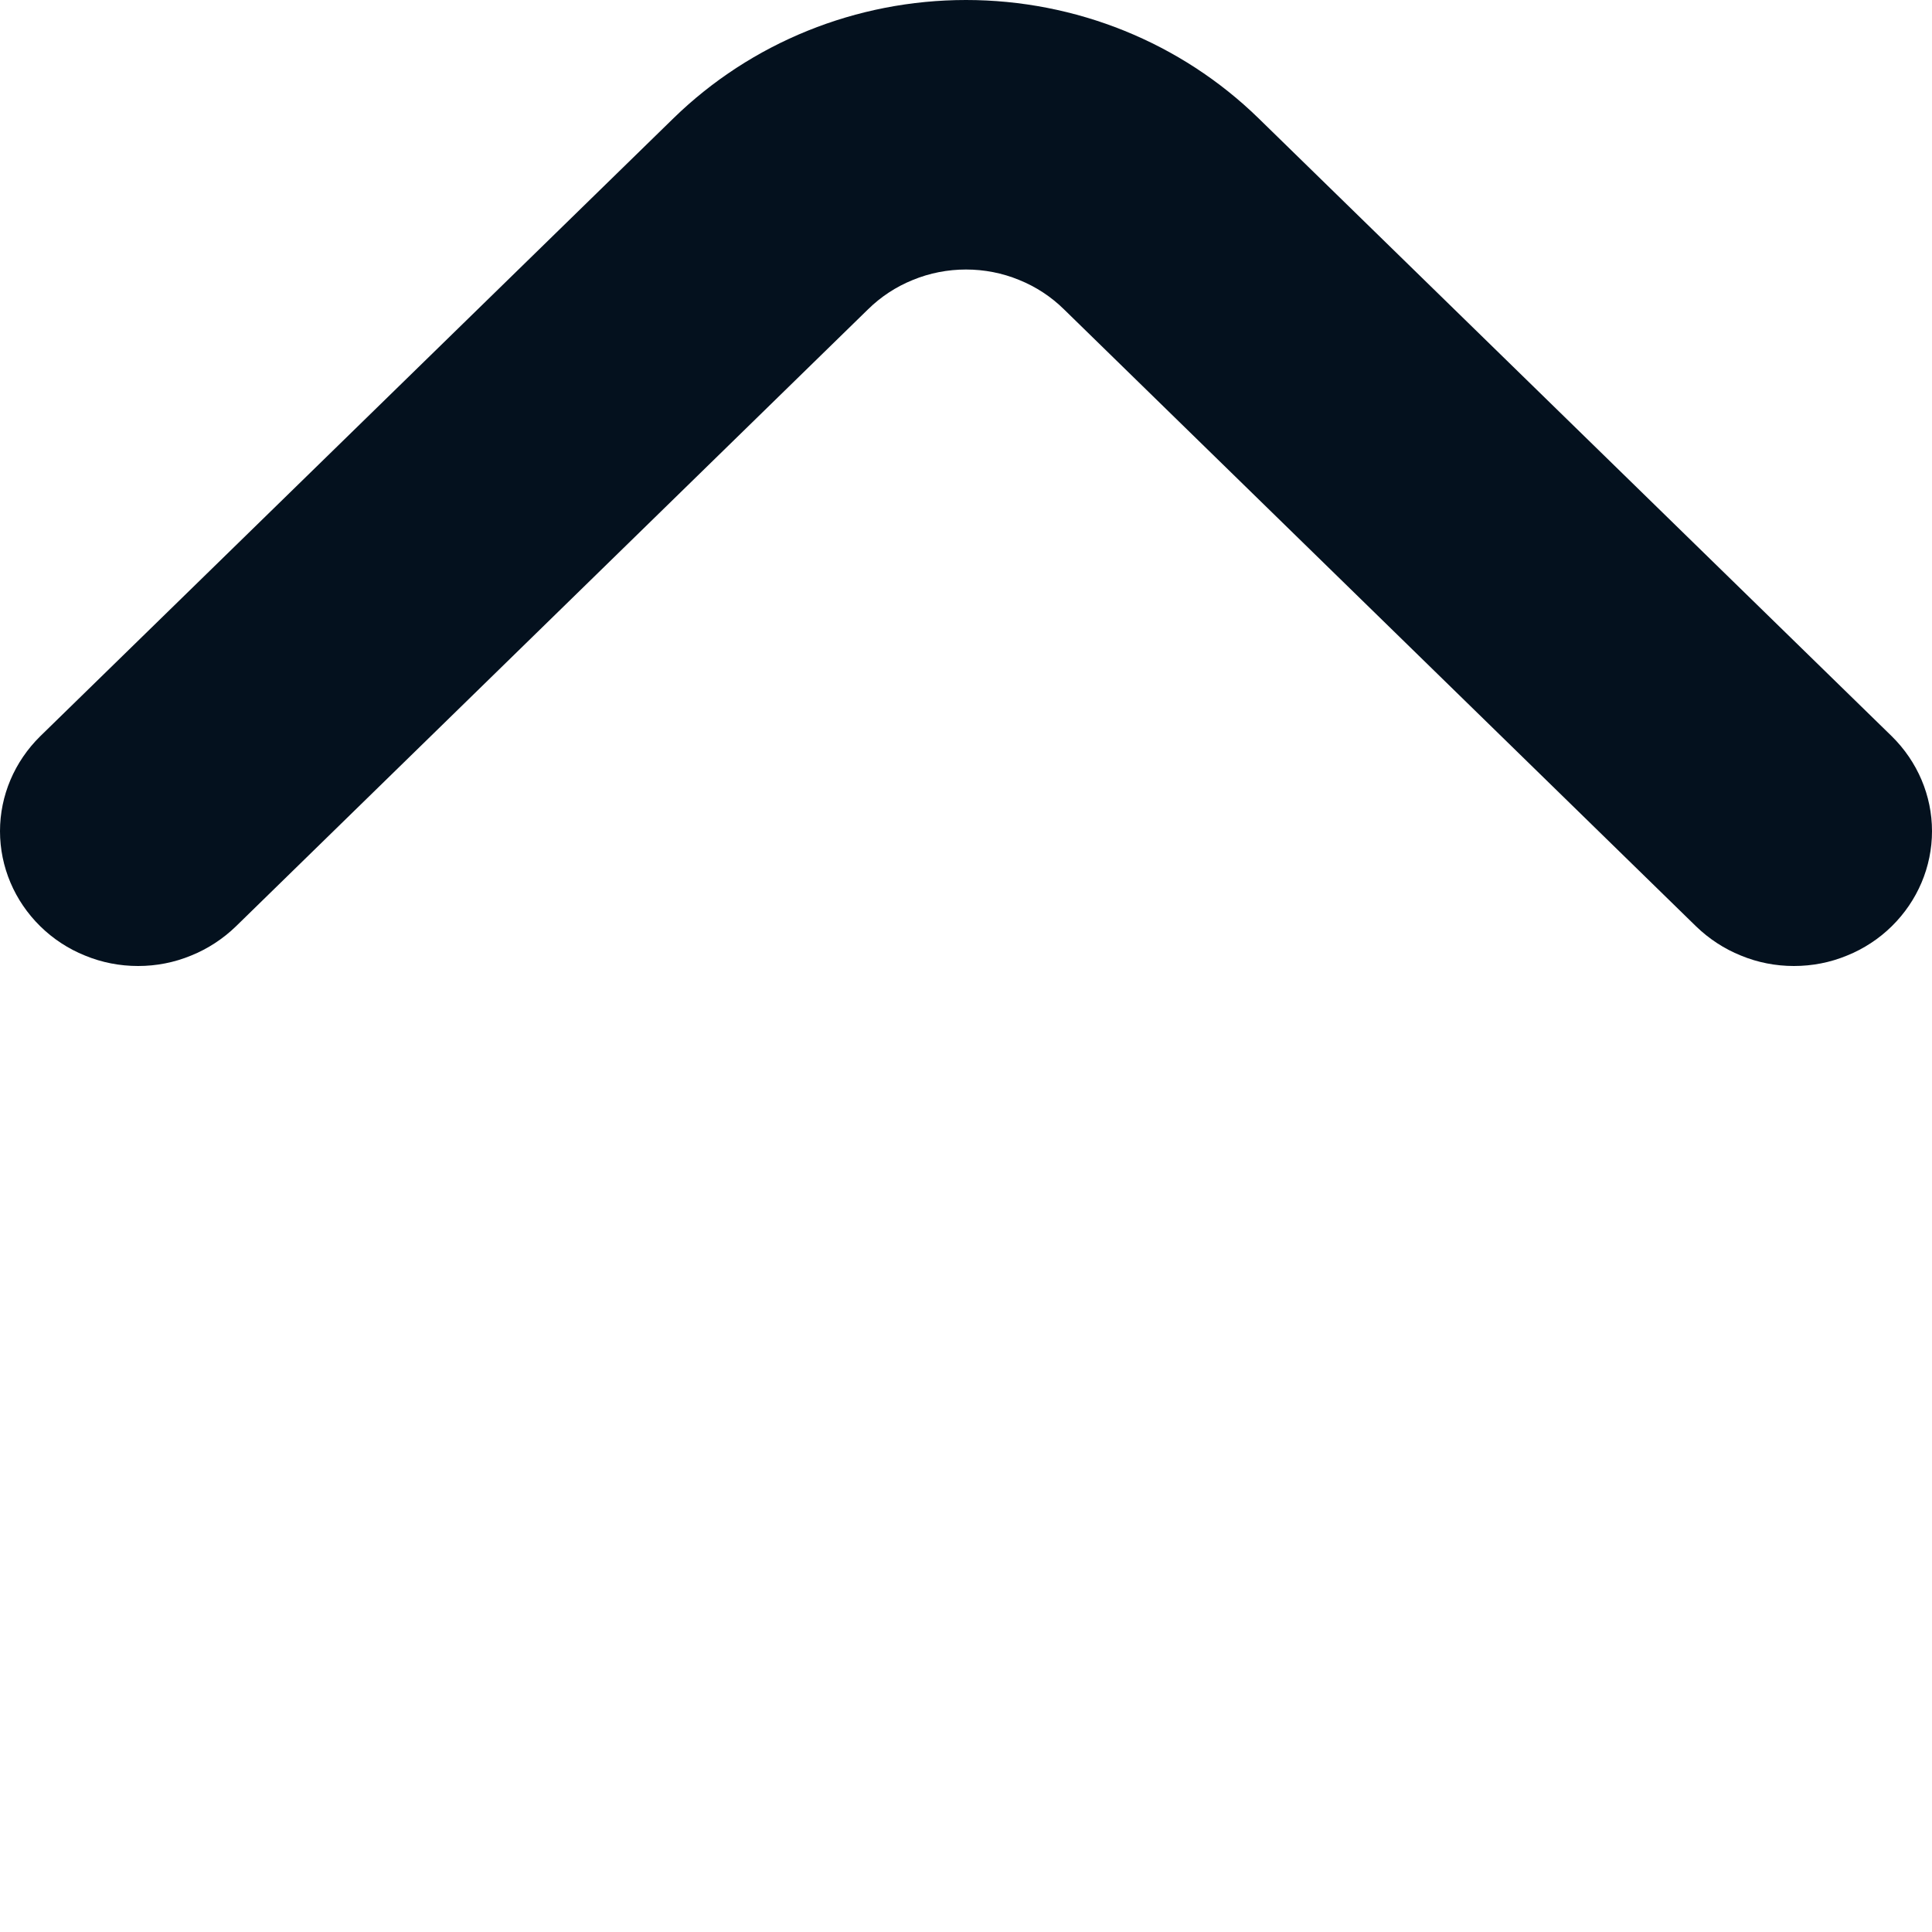
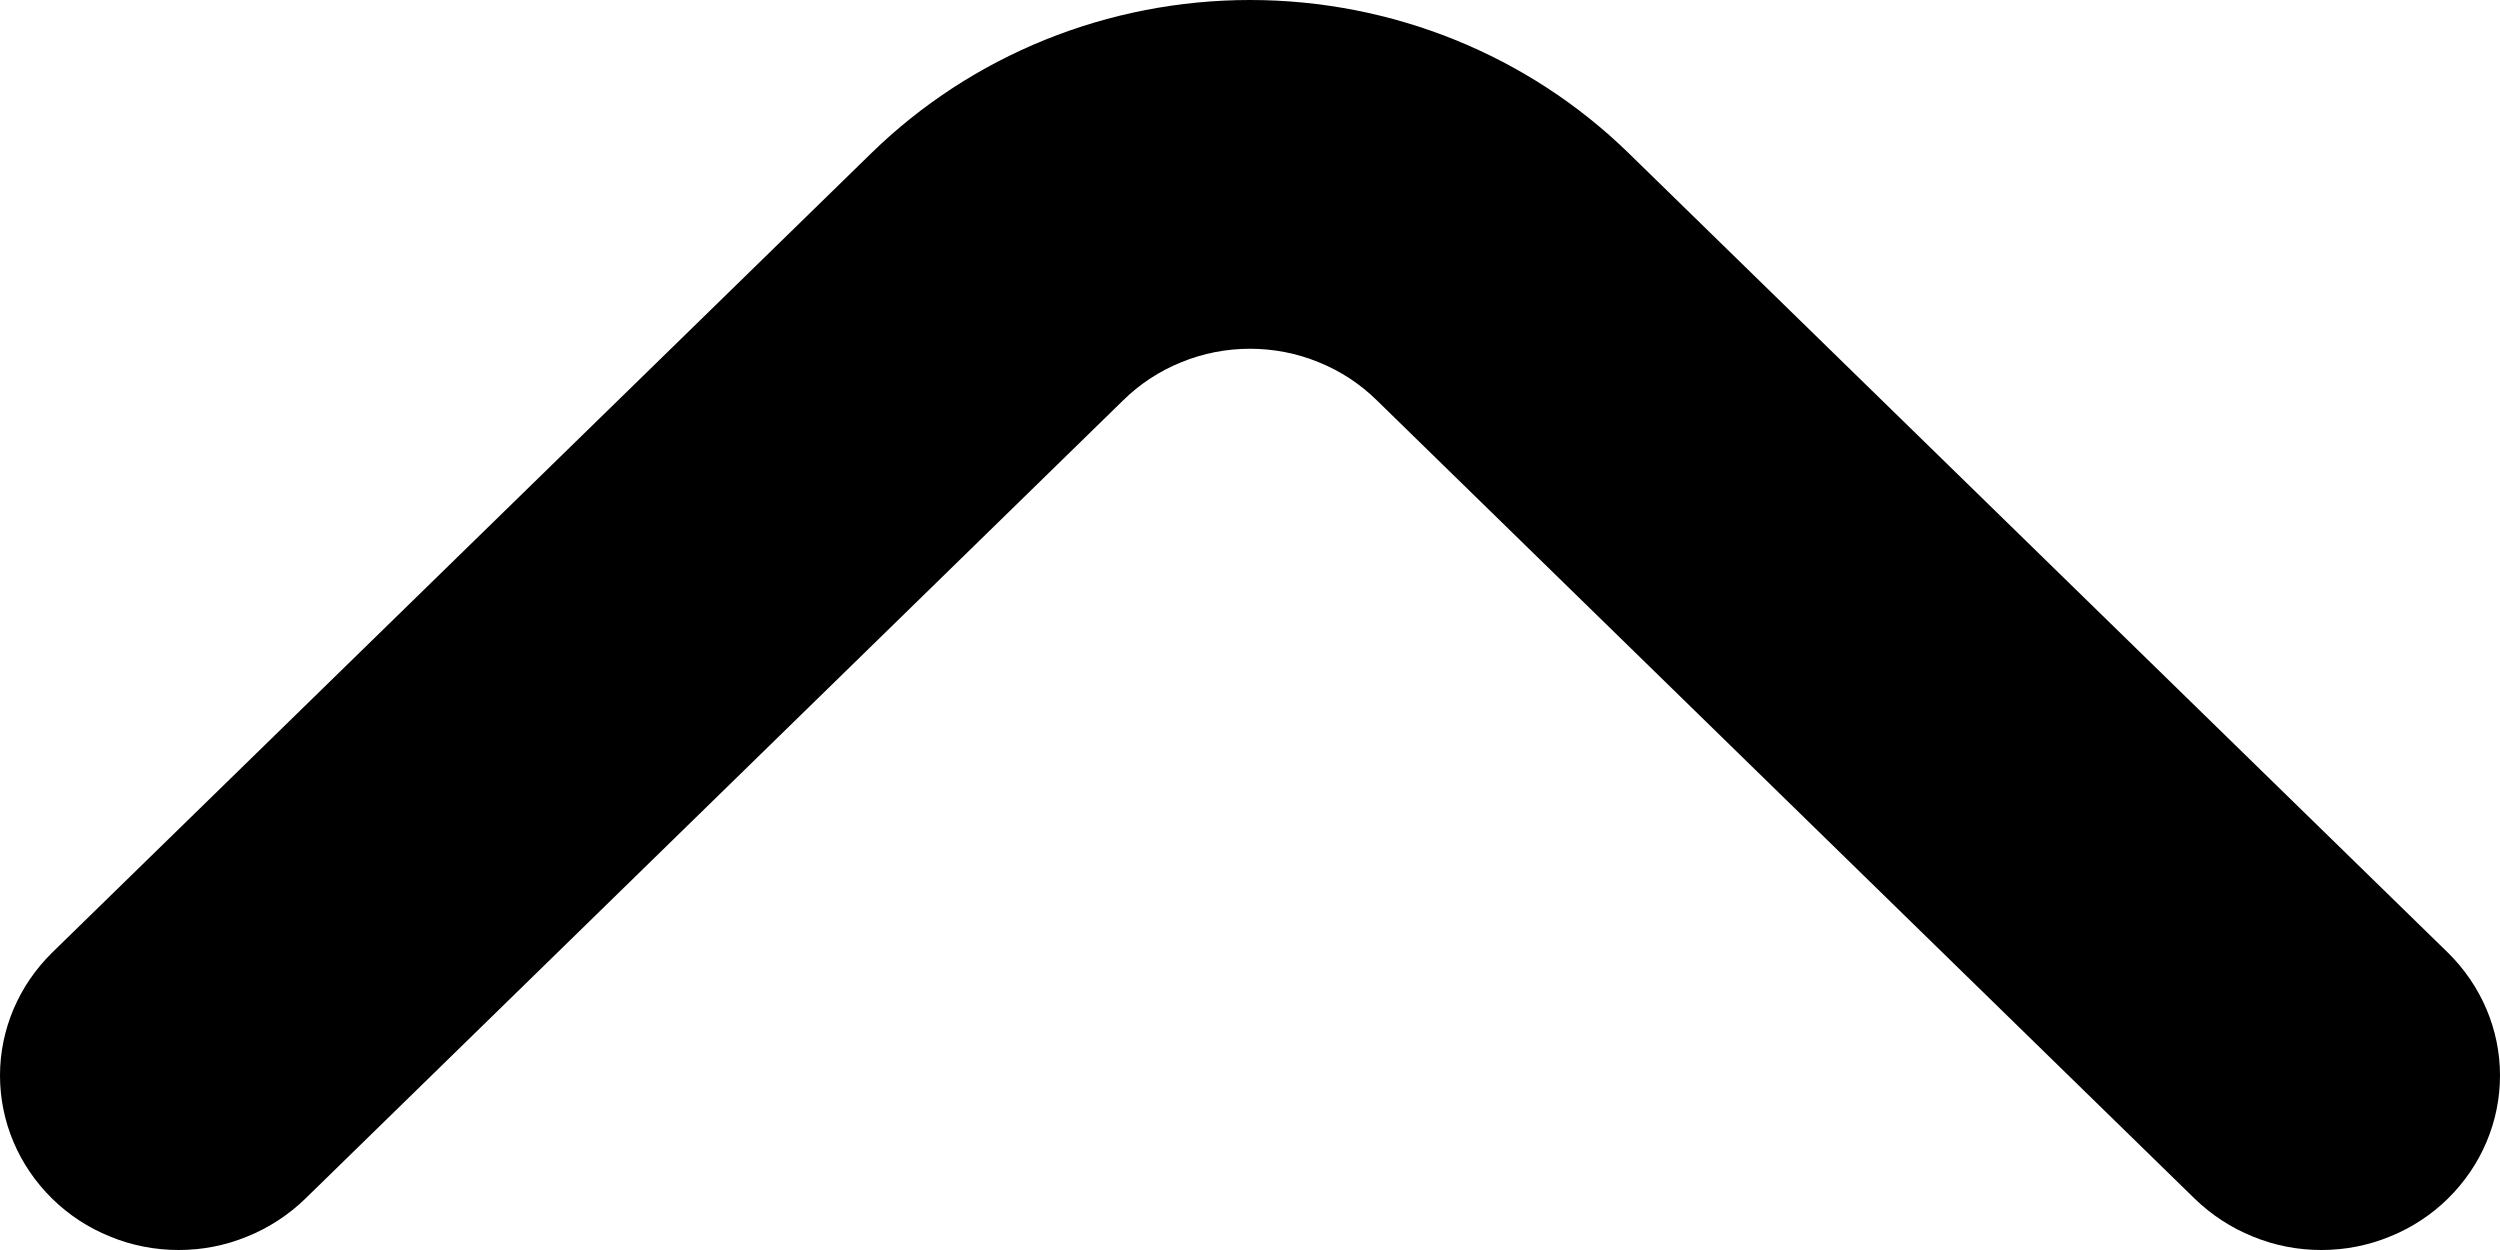
- <svg xmlns="http://www.w3.org/2000/svg" height="10px" width="10px" viewbox="0 0 10 10" fill="none">
-   <path d="M9.792 4.794C9.726 4.859 9.647 4.911 9.56 4.946C9.473 4.982 9.38 5 9.285 5C9.191 5 9.098 4.982 9.011 4.946C8.924 4.911 8.845 4.859 8.778 4.794L5.507 1.601C5.441 1.536 5.362 1.484 5.275 1.449C5.188 1.413 5.094 1.395 5 1.395C4.906 1.395 4.812 1.413 4.725 1.449C4.638 1.484 4.559 1.536 4.493 1.601L1.222 4.794C1.155 4.859 1.076 4.911 0.989 4.946C0.902 4.982 0.809 5 0.715 5C0.62 5 0.527 4.982 0.44 4.946C0.353 4.911 0.274 4.859 0.208 4.794C0.075 4.663 0 4.487 0 4.302C0 4.118 0.075 3.942 0.208 3.811L3.486 0.612C3.888 0.22 4.432 0 5 0C5.568 0 6.112 0.22 6.514 0.612L9.792 3.811C9.925 3.942 10 4.118 10 4.302C10 4.487 9.925 4.663 9.792 4.794Z" fill="#04111E" />
+ <svg xmlns="http://www.w3.org/2000/svg" width="10" height="5" viewBox="0 0 10 5" fill="none">
+   <path d="M9.792 4.794C9.726 4.859 9.647 4.911 9.56 4.946C9.473 4.982 9.38 5 9.285 5C9.191 5 9.098 4.982 9.011 4.946C8.924 4.911 8.845 4.859 8.778 4.794L5.507 1.601C5.441 1.536 5.362 1.484 5.275 1.449C5.188 1.413 5.094 1.395 5 1.395C4.906 1.395 4.812 1.413 4.725 1.449C4.638 1.484 4.559 1.536 4.493 1.601L1.222 4.794C1.155 4.859 1.076 4.911 0.989 4.946C0.902 4.982 0.809 5 0.715 5C0.62 5 0.527 4.982 0.44 4.946C0.353 4.911 0.274 4.859 0.208 4.794C0.075 4.663 0 4.487 0 4.302C0 4.118 0.075 3.942 0.208 3.811L3.486 0.612C3.888 0.22 4.432 0 5 0C5.568 0 6.112 0.22 6.514 0.612L9.792 3.811C9.925 3.942 10 4.118 10 4.302C10 4.487 9.925 4.663 9.792 4.794Z" fill="black" />
</svg>
